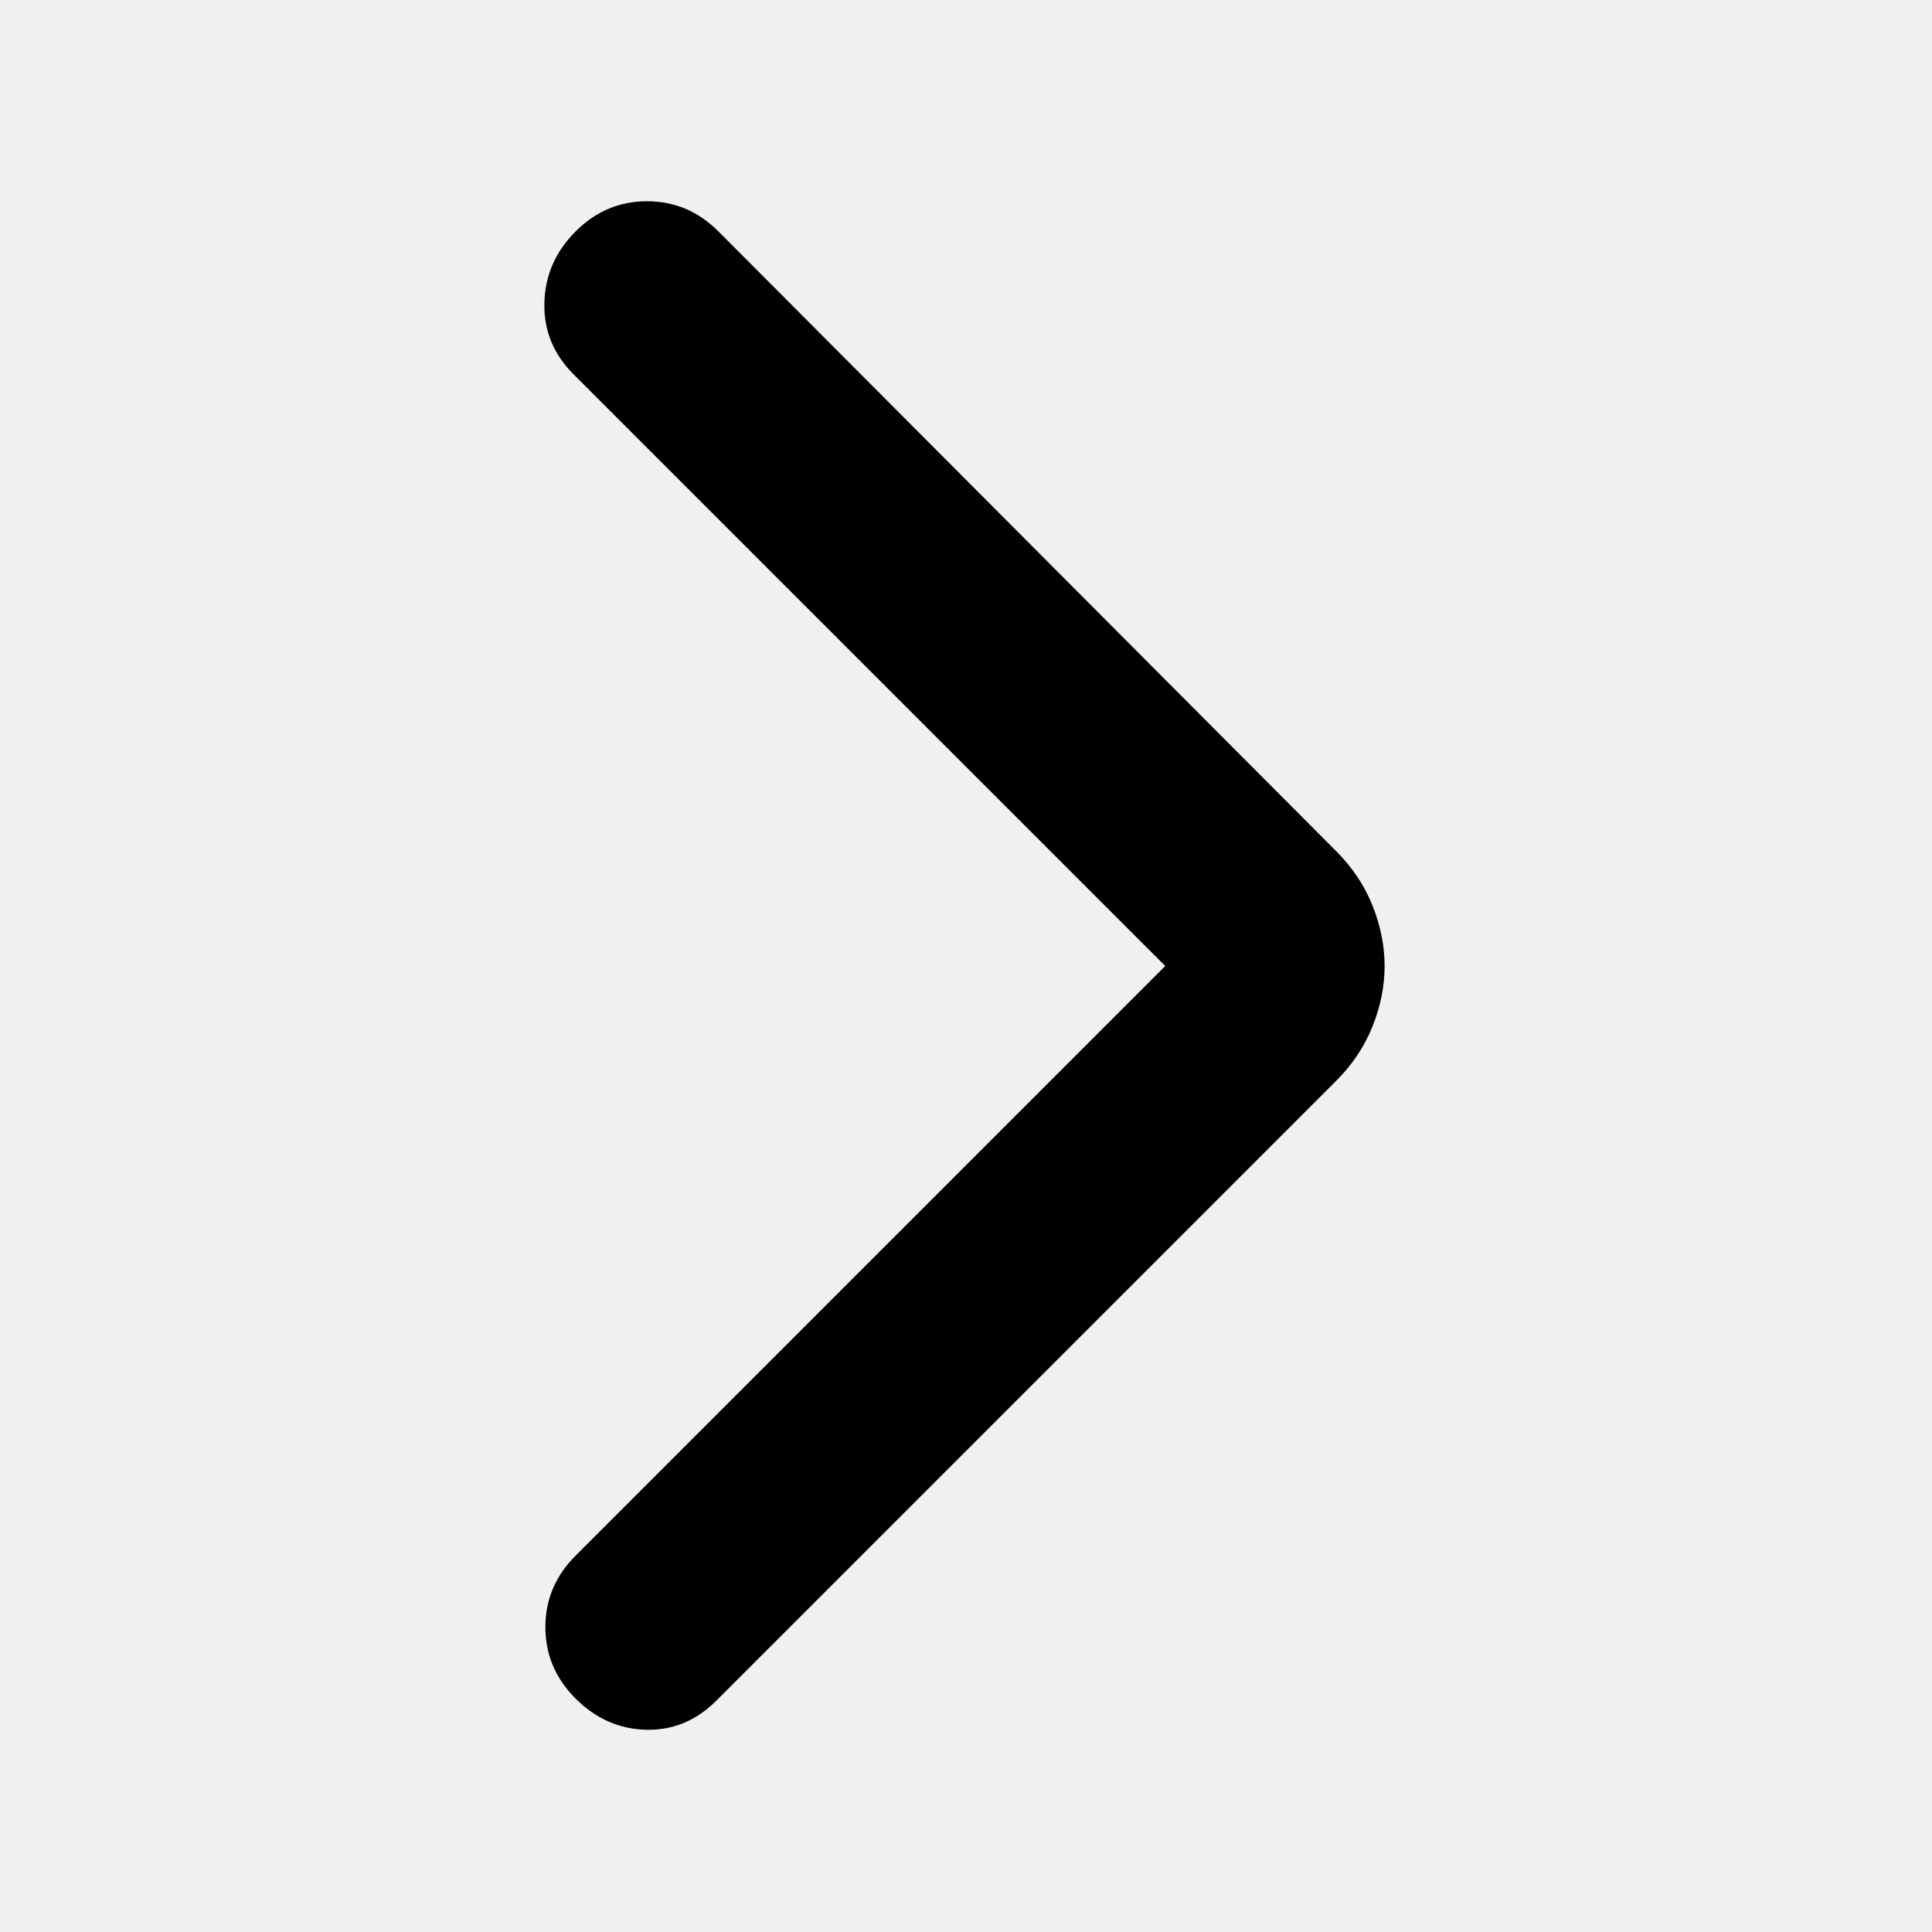
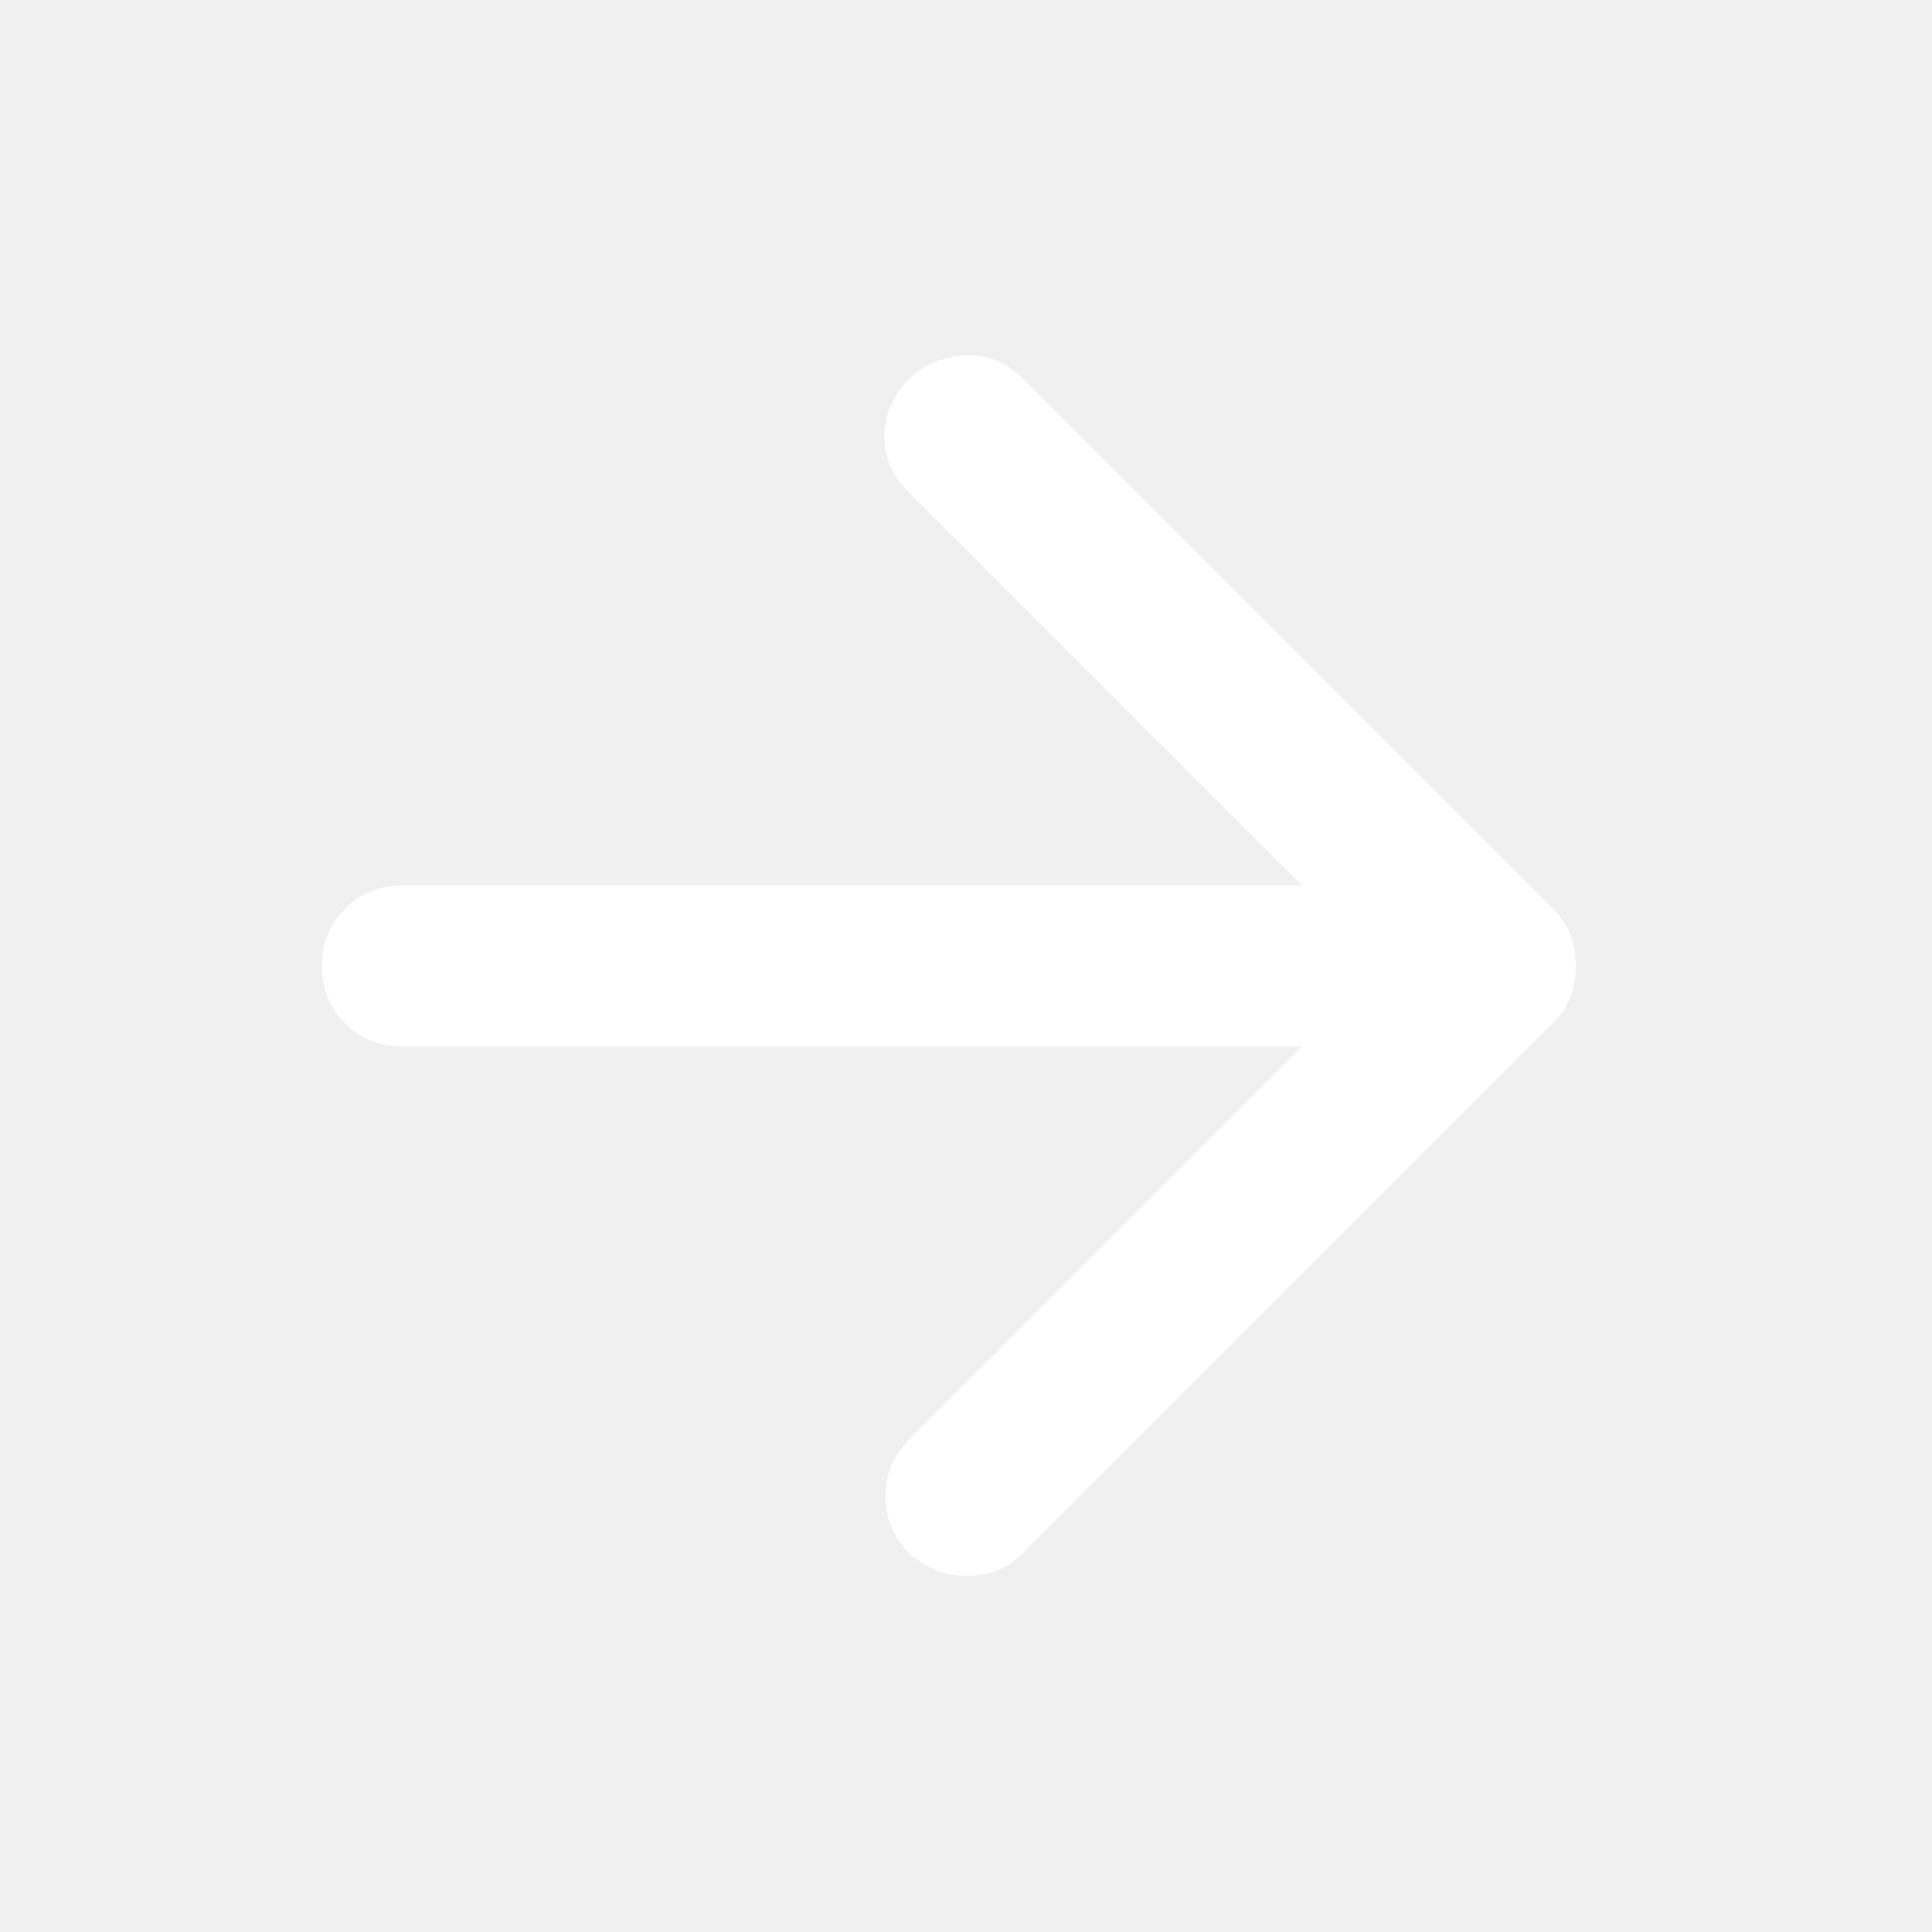
- <svg xmlns="http://www.w3.org/2000/svg" height="24px" viewBox="0 -960 960 960" width="24px" fill="#000000">
-   <path d="M579-480 285-774q-15-15-14.5-35.5T286-845q15-15 35.5-15t35.5 15l307 308q12 12 18 27t6 30q0 15-6 30t-18 27L356-115q-15 15-35 14.5T286-116q-15-15-15-35.5t15-35.5l293-293Z" />
+ <svg xmlns="http://www.w3.org/2000/svg" height="24px" viewBox="0 -960 960 960" width="24px" fill="#FFFFFF">
+   <path d="M647-440H200q-17 0-28.5-11.5T160-480q0-17 11.5-28.5T200-520h447L451-716q-12-12-11.5-28t12.5-28q12-11 28-11.5t28 11.5l264 264q6 6 8.5 13t2.5 15q0 8-2.5 15t-8.5 13L508-188q-11 11-27.5 11T452-188q-12-12-12-28.5t12-28.5l195-195Z" />
</svg>
